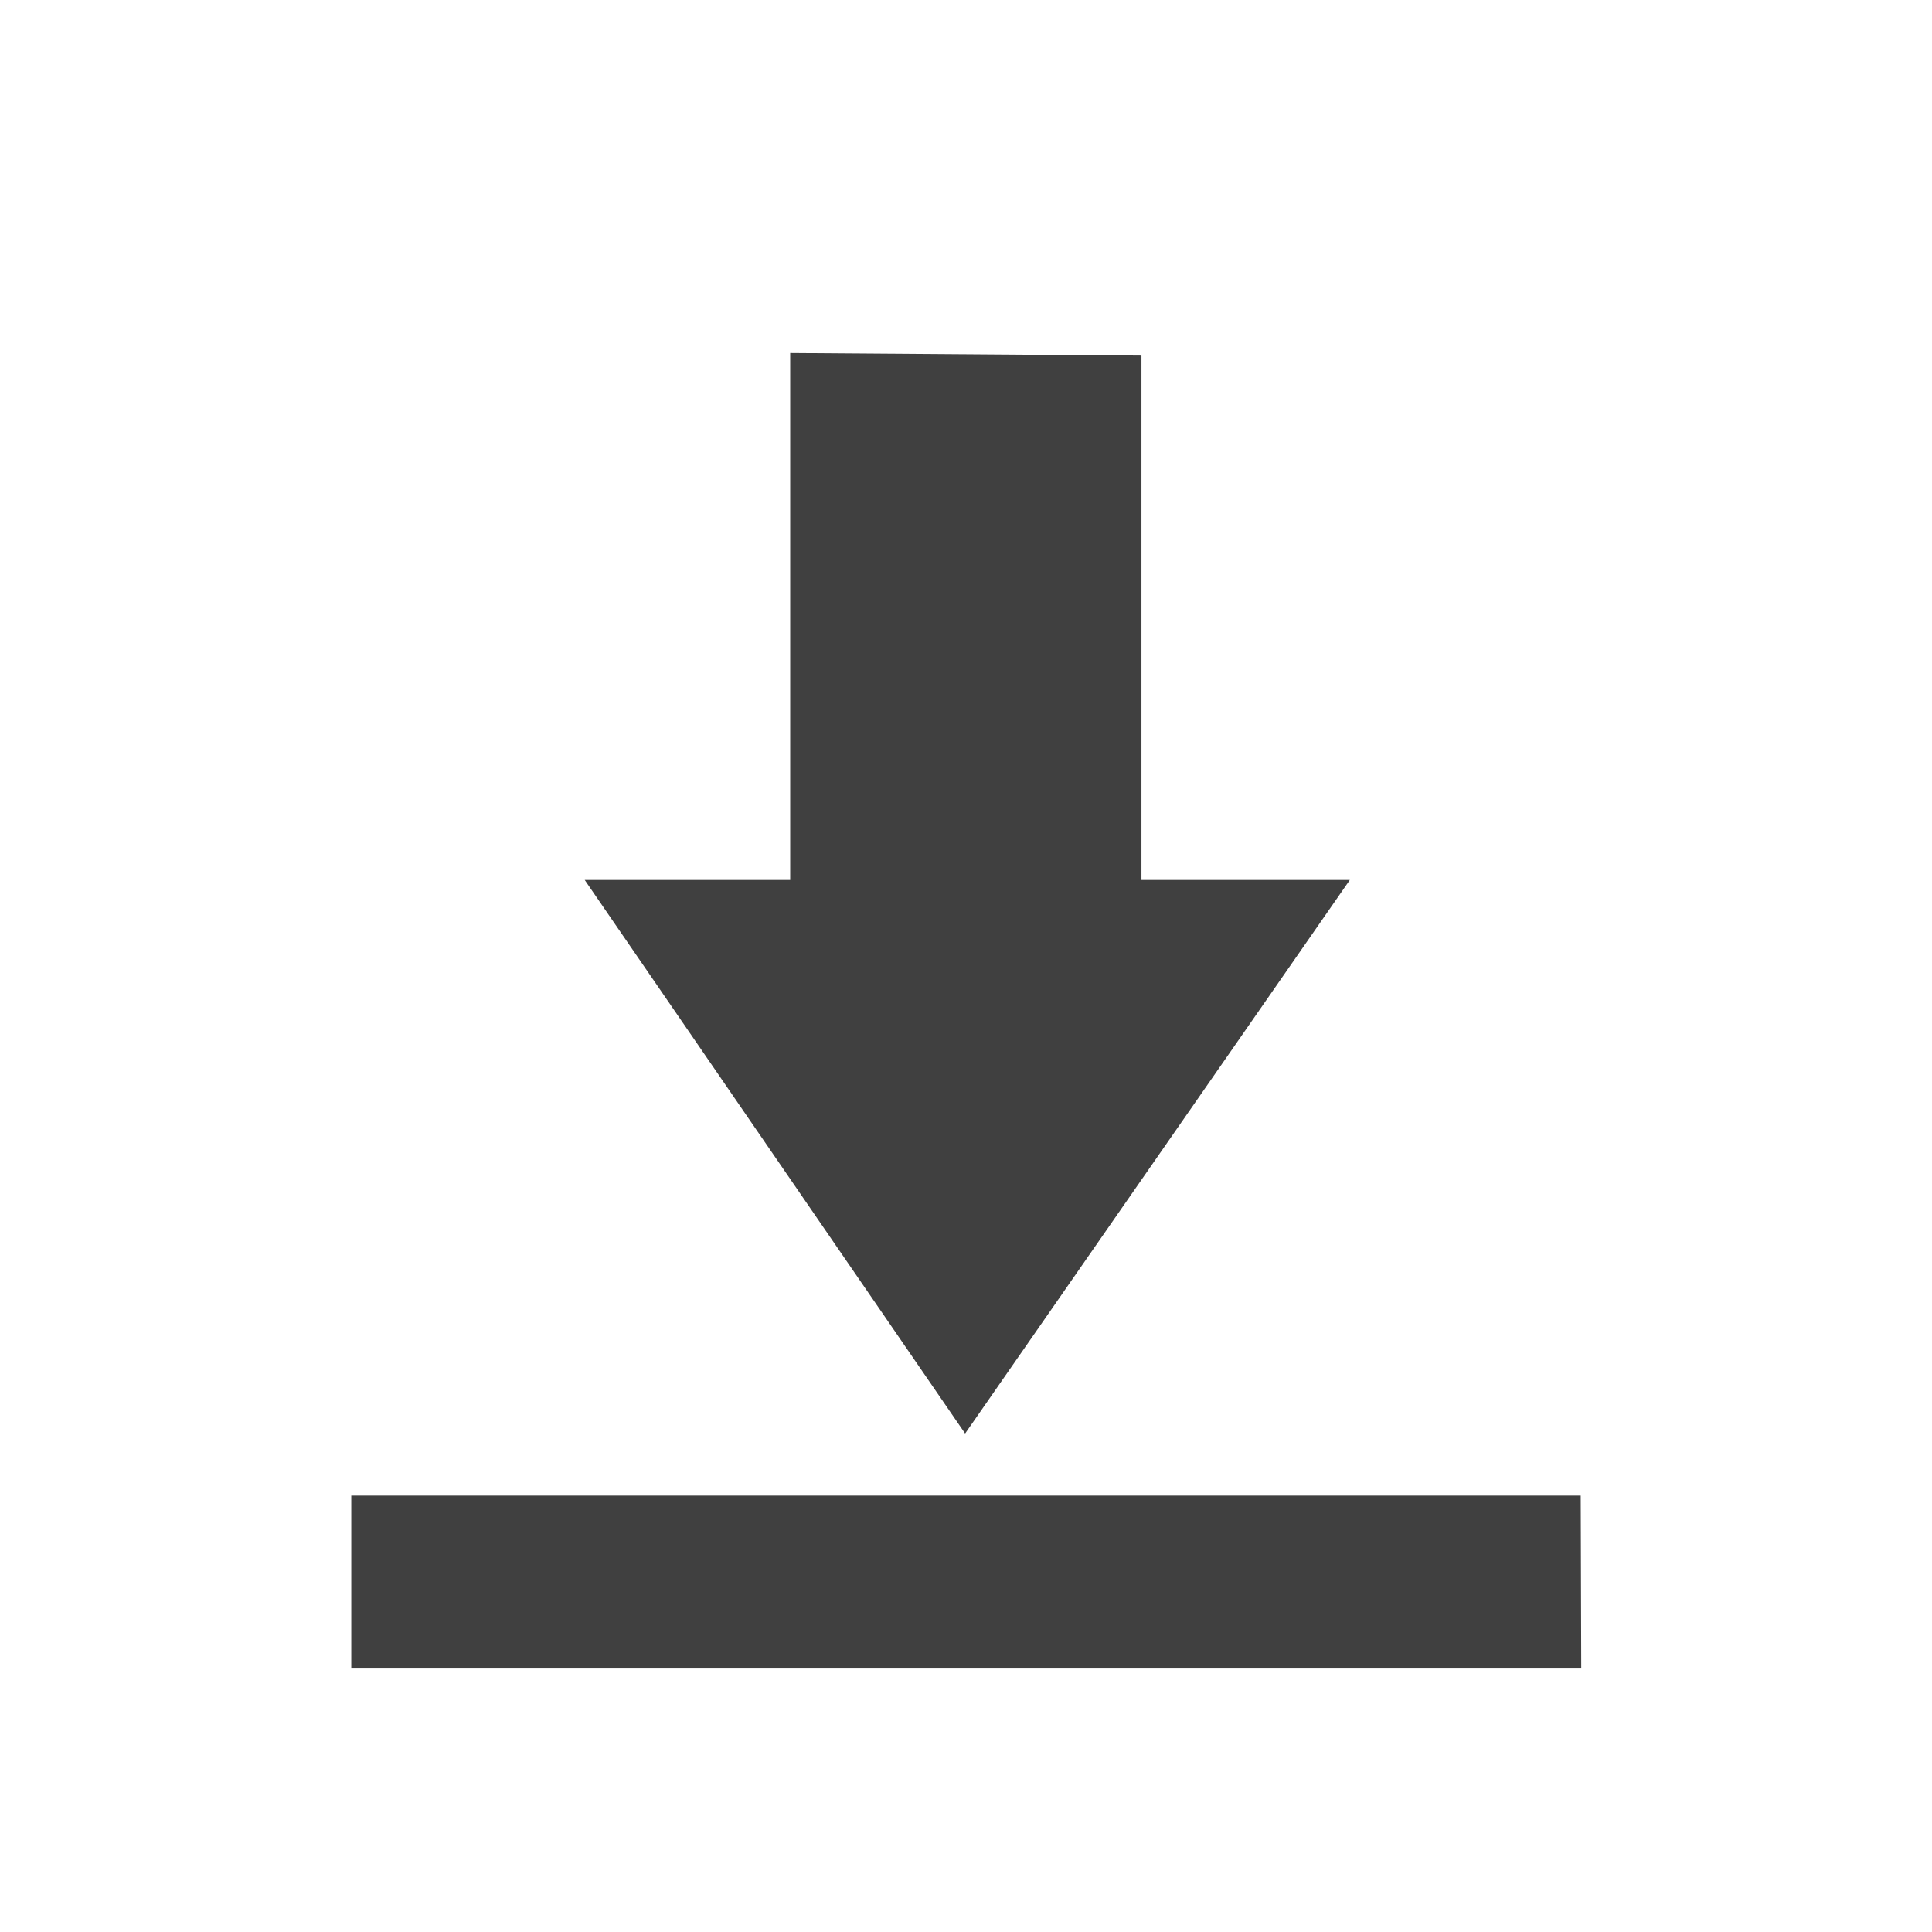
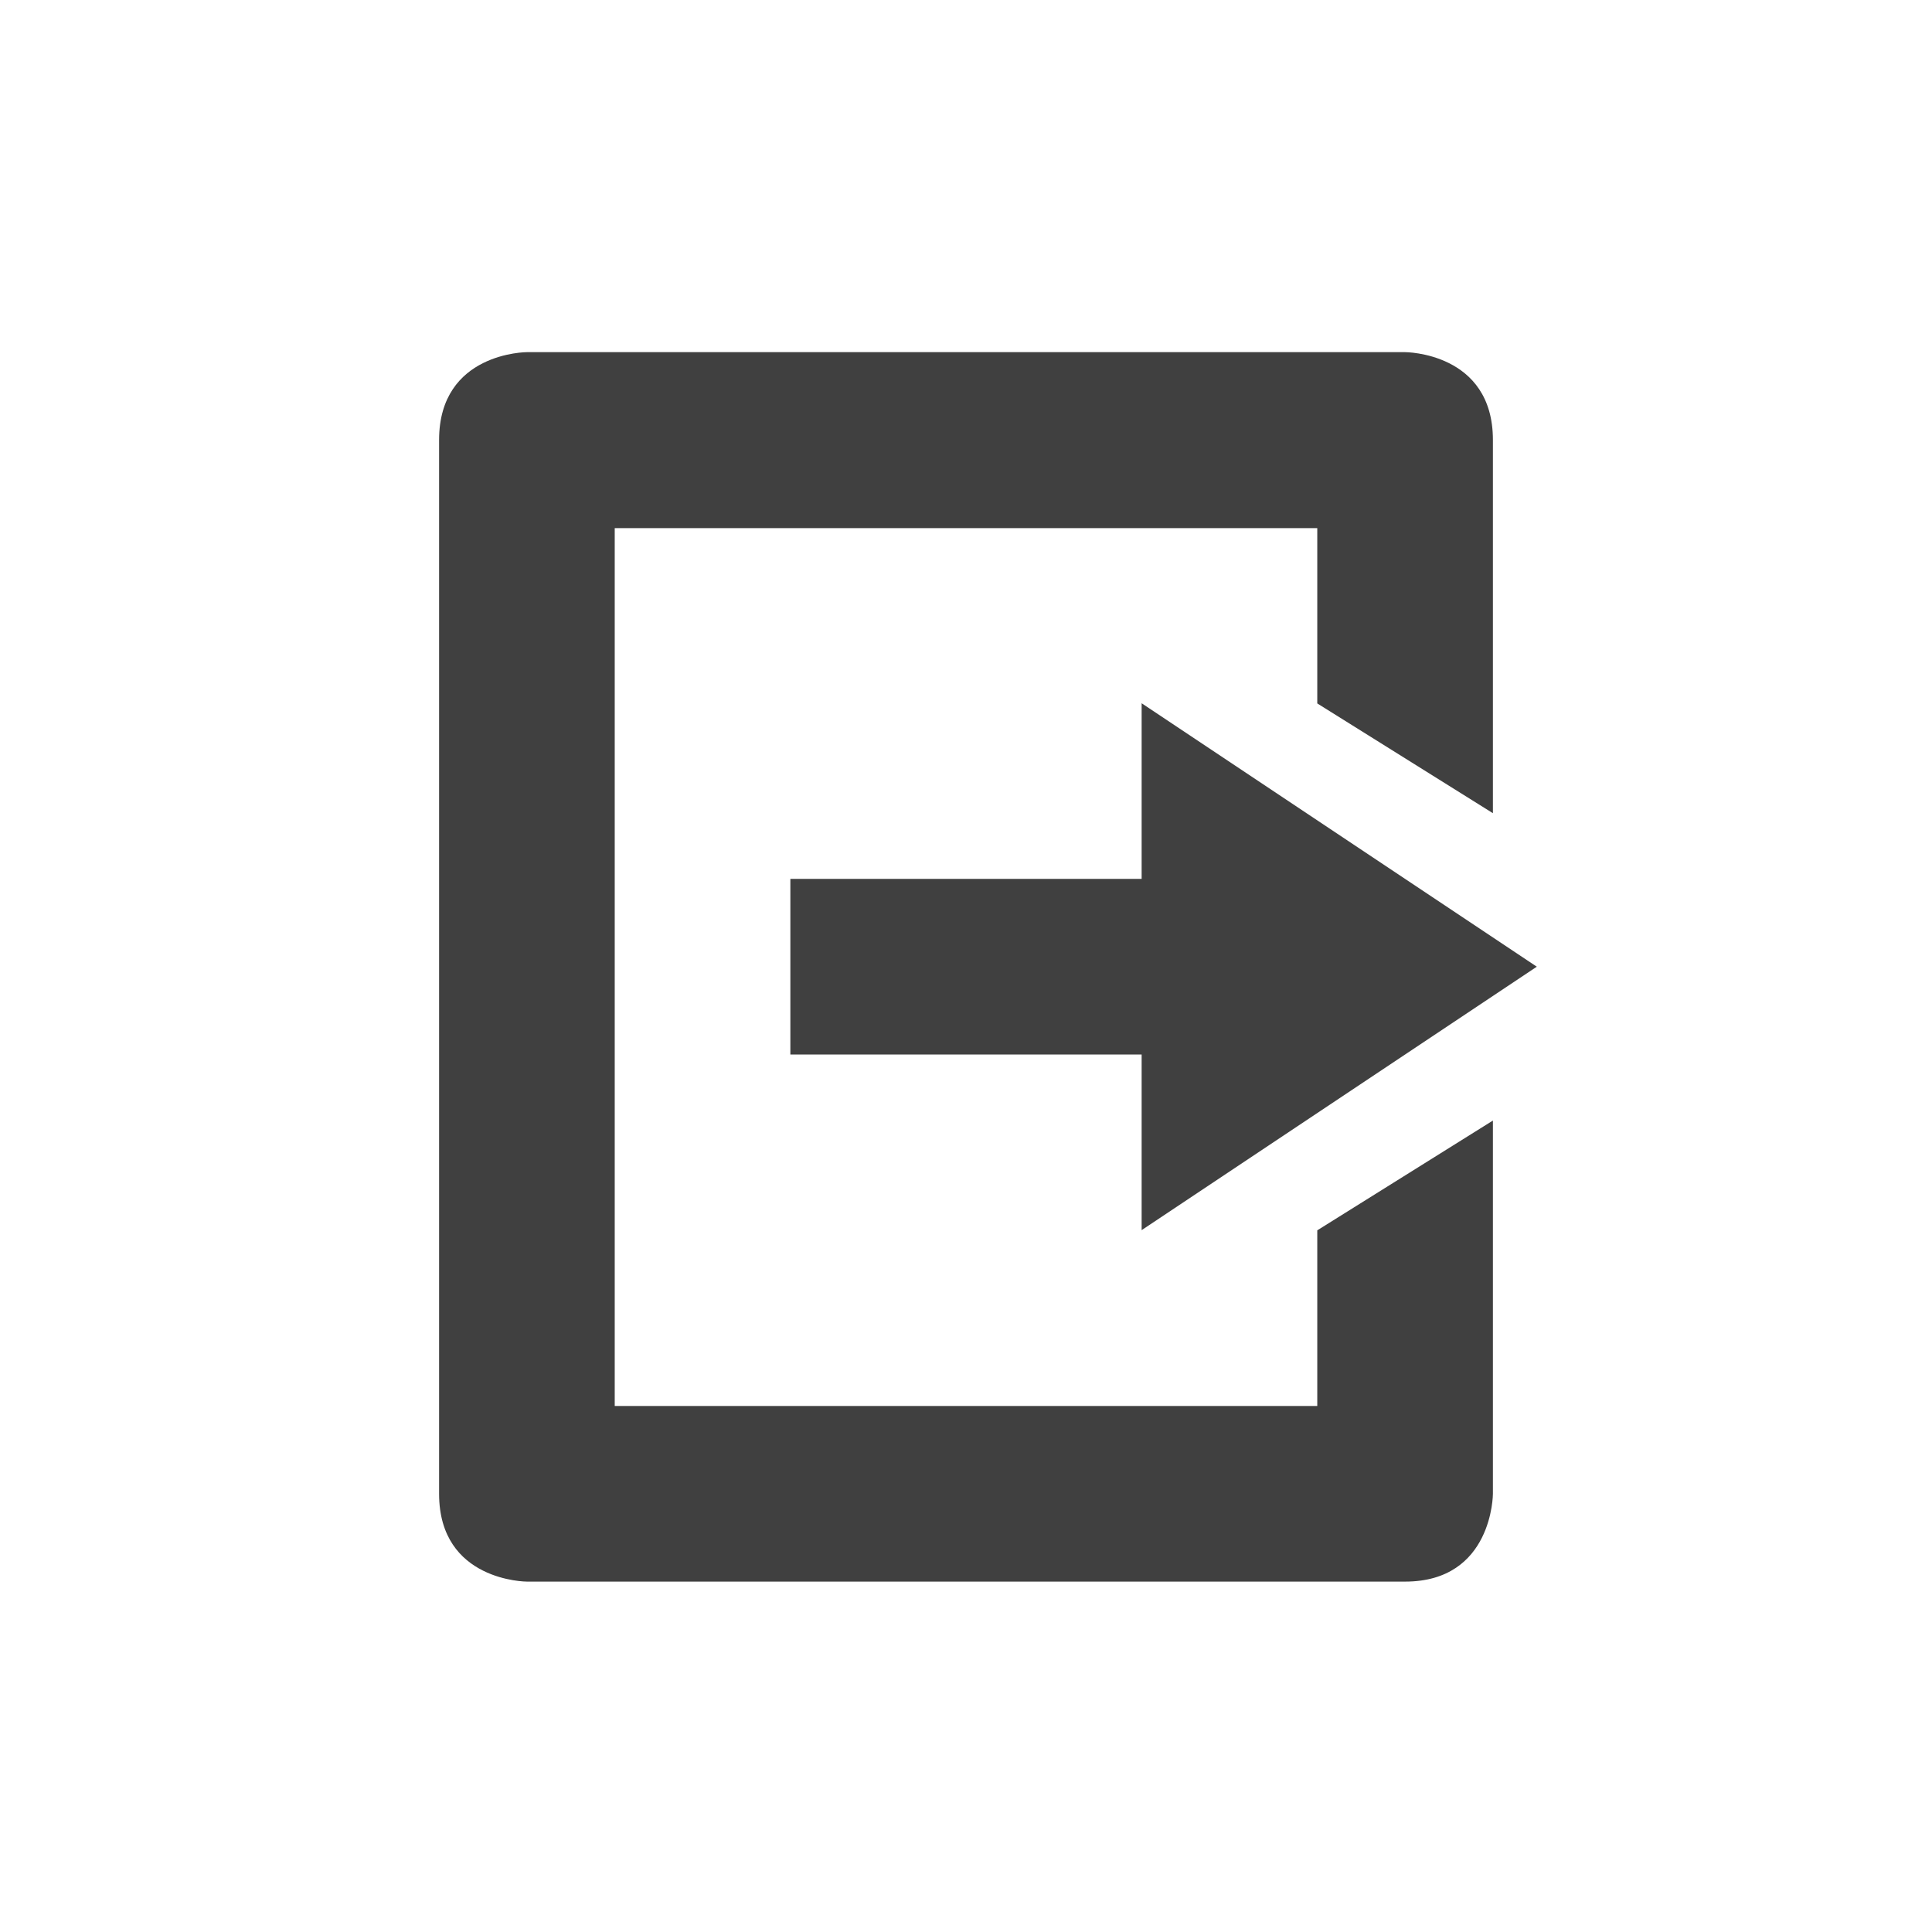
<svg xmlns="http://www.w3.org/2000/svg" width="22" height="22" viewBox="0 0 22 22">
  <defs>
    <style id="current-color-scheme" type="text/css">
   .ColorScheme-Text { color:#404040; } .ColorScheme-Highlight { color:#5294e2; }
  </style>
  </defs>
-   <path style="fill:currentColor" class="ColorScheme-Text" d="M 5.998 1.02 L 5.998 7.02 L 3.658 7.02 L 7.99 13.324 L 12.371 7.02 L 9.998 7.02 L 9.998 1.049 L 5.998 1.02 z M 1 14.031 L 1 16 L 15.006 16 L 15 14.031 L 1 14.031 z" transform="translate(3 3)" />
+   <path style="fill:currentColor" class="ColorScheme-Text" d="M 3 1.01 C 3 1.01 2 1.01 2 2.01 L 2 11.006 L 2 14.01 C 2 15.01 3 15.01 3 15.01 L 13 15.01 C 14 15.01 14 14.01 14 14.01 L 14 9.76 L 12 11.01 L 12 13.01 L 4 13.01 L 4 3.014 L 12 3.014 L 12 5.01 L 14 6.26 L 14 2.01 C 14 1.01 13 1.01 13 1.01 L 3 1.01 z M 10 5.008 L 10 7.008 L 6 7.008 L 6 9.008 L 10 9.008 L 10 11.008 L 14.5 8.008 L 10 5.008 z" transform="translate(3 3)" />
</svg>
